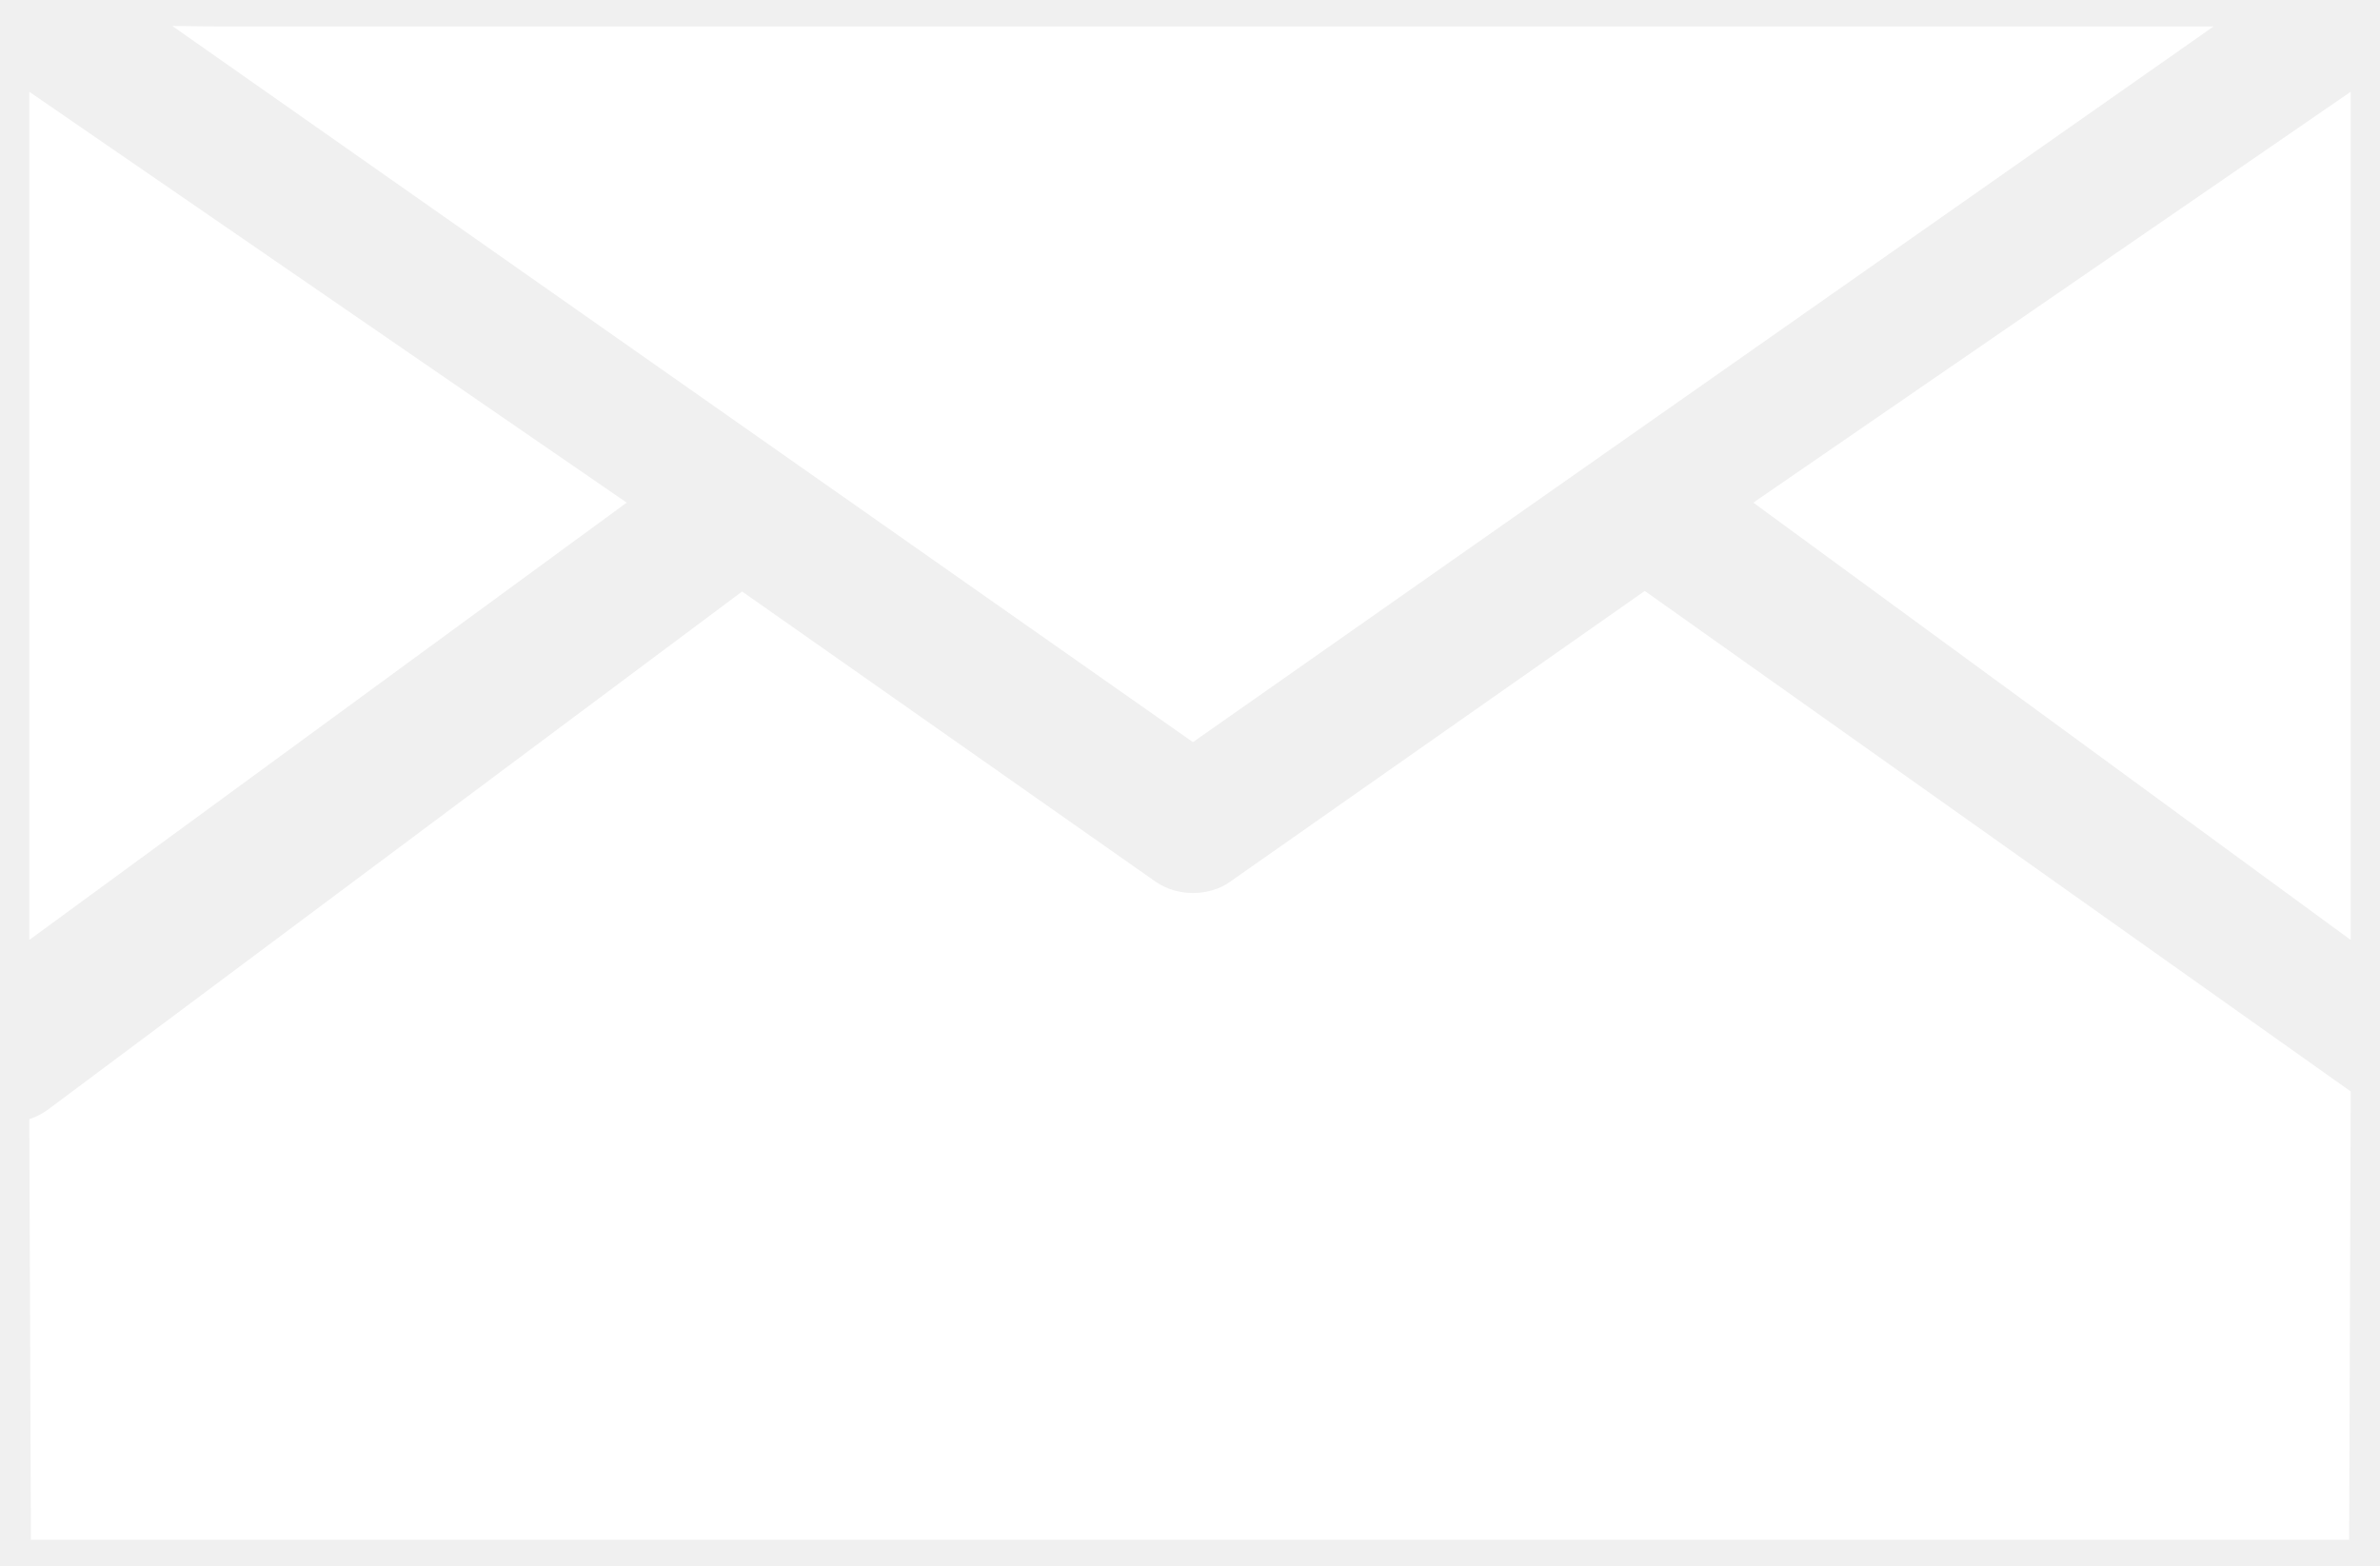
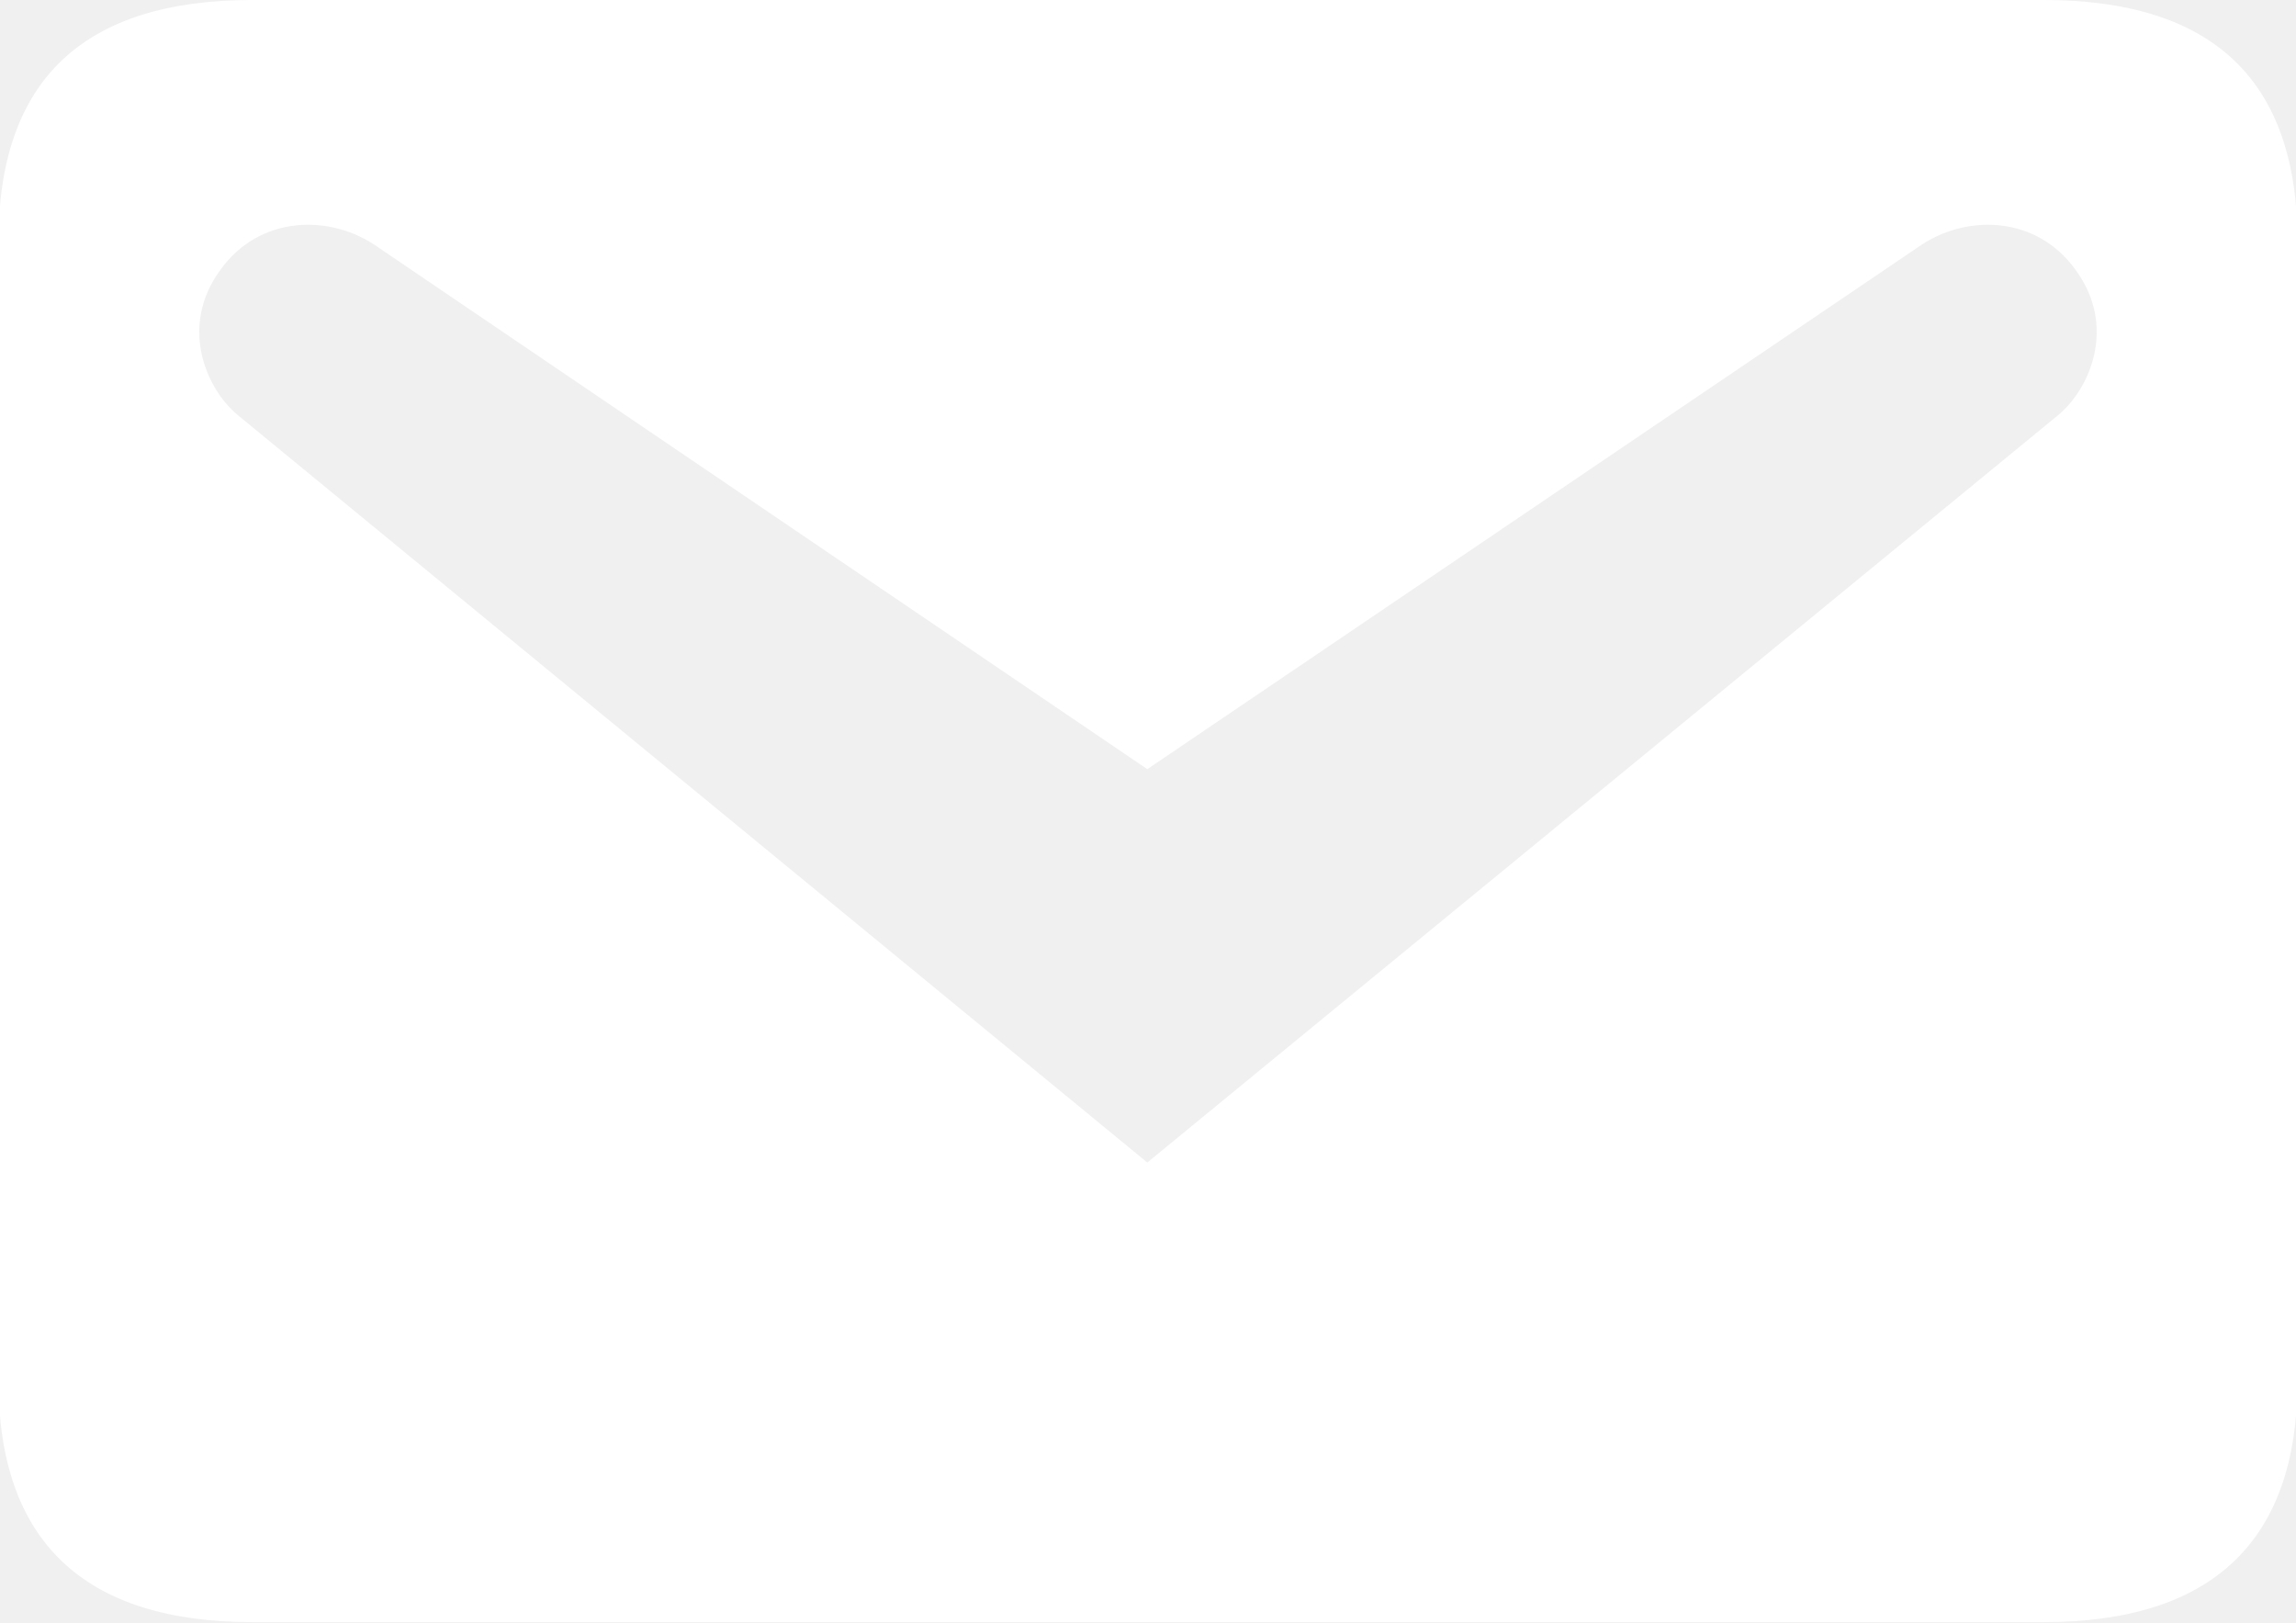
- <svg xmlns="http://www.w3.org/2000/svg" xml:space="preserve" width="38px" height="25px" version="1.1" style="shape-rendering:geometricPrecision; text-rendering:geometricPrecision; image-rendering:optimizeQuality; fill-rule:evenodd; clip-rule:evenodd" viewBox="0 0 38000 24999">
+ <svg xmlns="http://www.w3.org/2000/svg" xml:space="preserve" width="109px" height="77px" version="1.1" style="shape-rendering:geometricPrecision; text-rendering:geometricPrecision; image-rendering:optimizeQuality; fill-rule:evenodd; clip-rule:evenodd" viewBox="0 0 109000 77000">
  <defs>
    <style type="text/css">
   
-     .fil0 {fill:white;fill-rule:nonzero}
+     .fil0 {fill:white}
   
  </style>
  </defs>
  <g id="Слой_x0020_1">
-     <g id="_576856055328">
-       <polygon class="fil0" points="19047,11849 35342,422 3457,422 2751,414 " />
-       <polygon class="fil0" points="468,1465 468,15007 10006,8025 " />
-       <path class="fil0" d="M26261 9435l-6622 4644c-170,121 -382,179 -593,179 -208,0 -415,-58 -593,-179l-6604 -4635 -11085 8274c-92,66 -190,117 -296,151l0 120 26 6596 37013 0 25 -7013 0 -146 -11271 -7991z" />
-       <polygon class="fil0" points="37532,1465 37532,15007 27994,8025 " />
+     <g id="_366896470272">
+       <path class="fil0" d="M11988 -1l85022 0c8021,0 12064,3786 12064,11486l0 54029c0,7636 -4043,11486 -12064,11486l-85022 0c-8020,0 -12063,-3849 -12063,-11486l0 -54029c0,-7700 4043,-11486 12063,-11486zm42479 55184l43249 -35484c1540,-1284 2759,-4236 834,-6867 -1860,-2630 -5261,-2694 -7507,-1090l-36576 24769 -36511 -24769c-2246,-1604 -5646,-1540 -7508,1090 -1924,2632 -705,5583 835,6867l43184 35484z" />
    </g>
  </g>
</svg>
